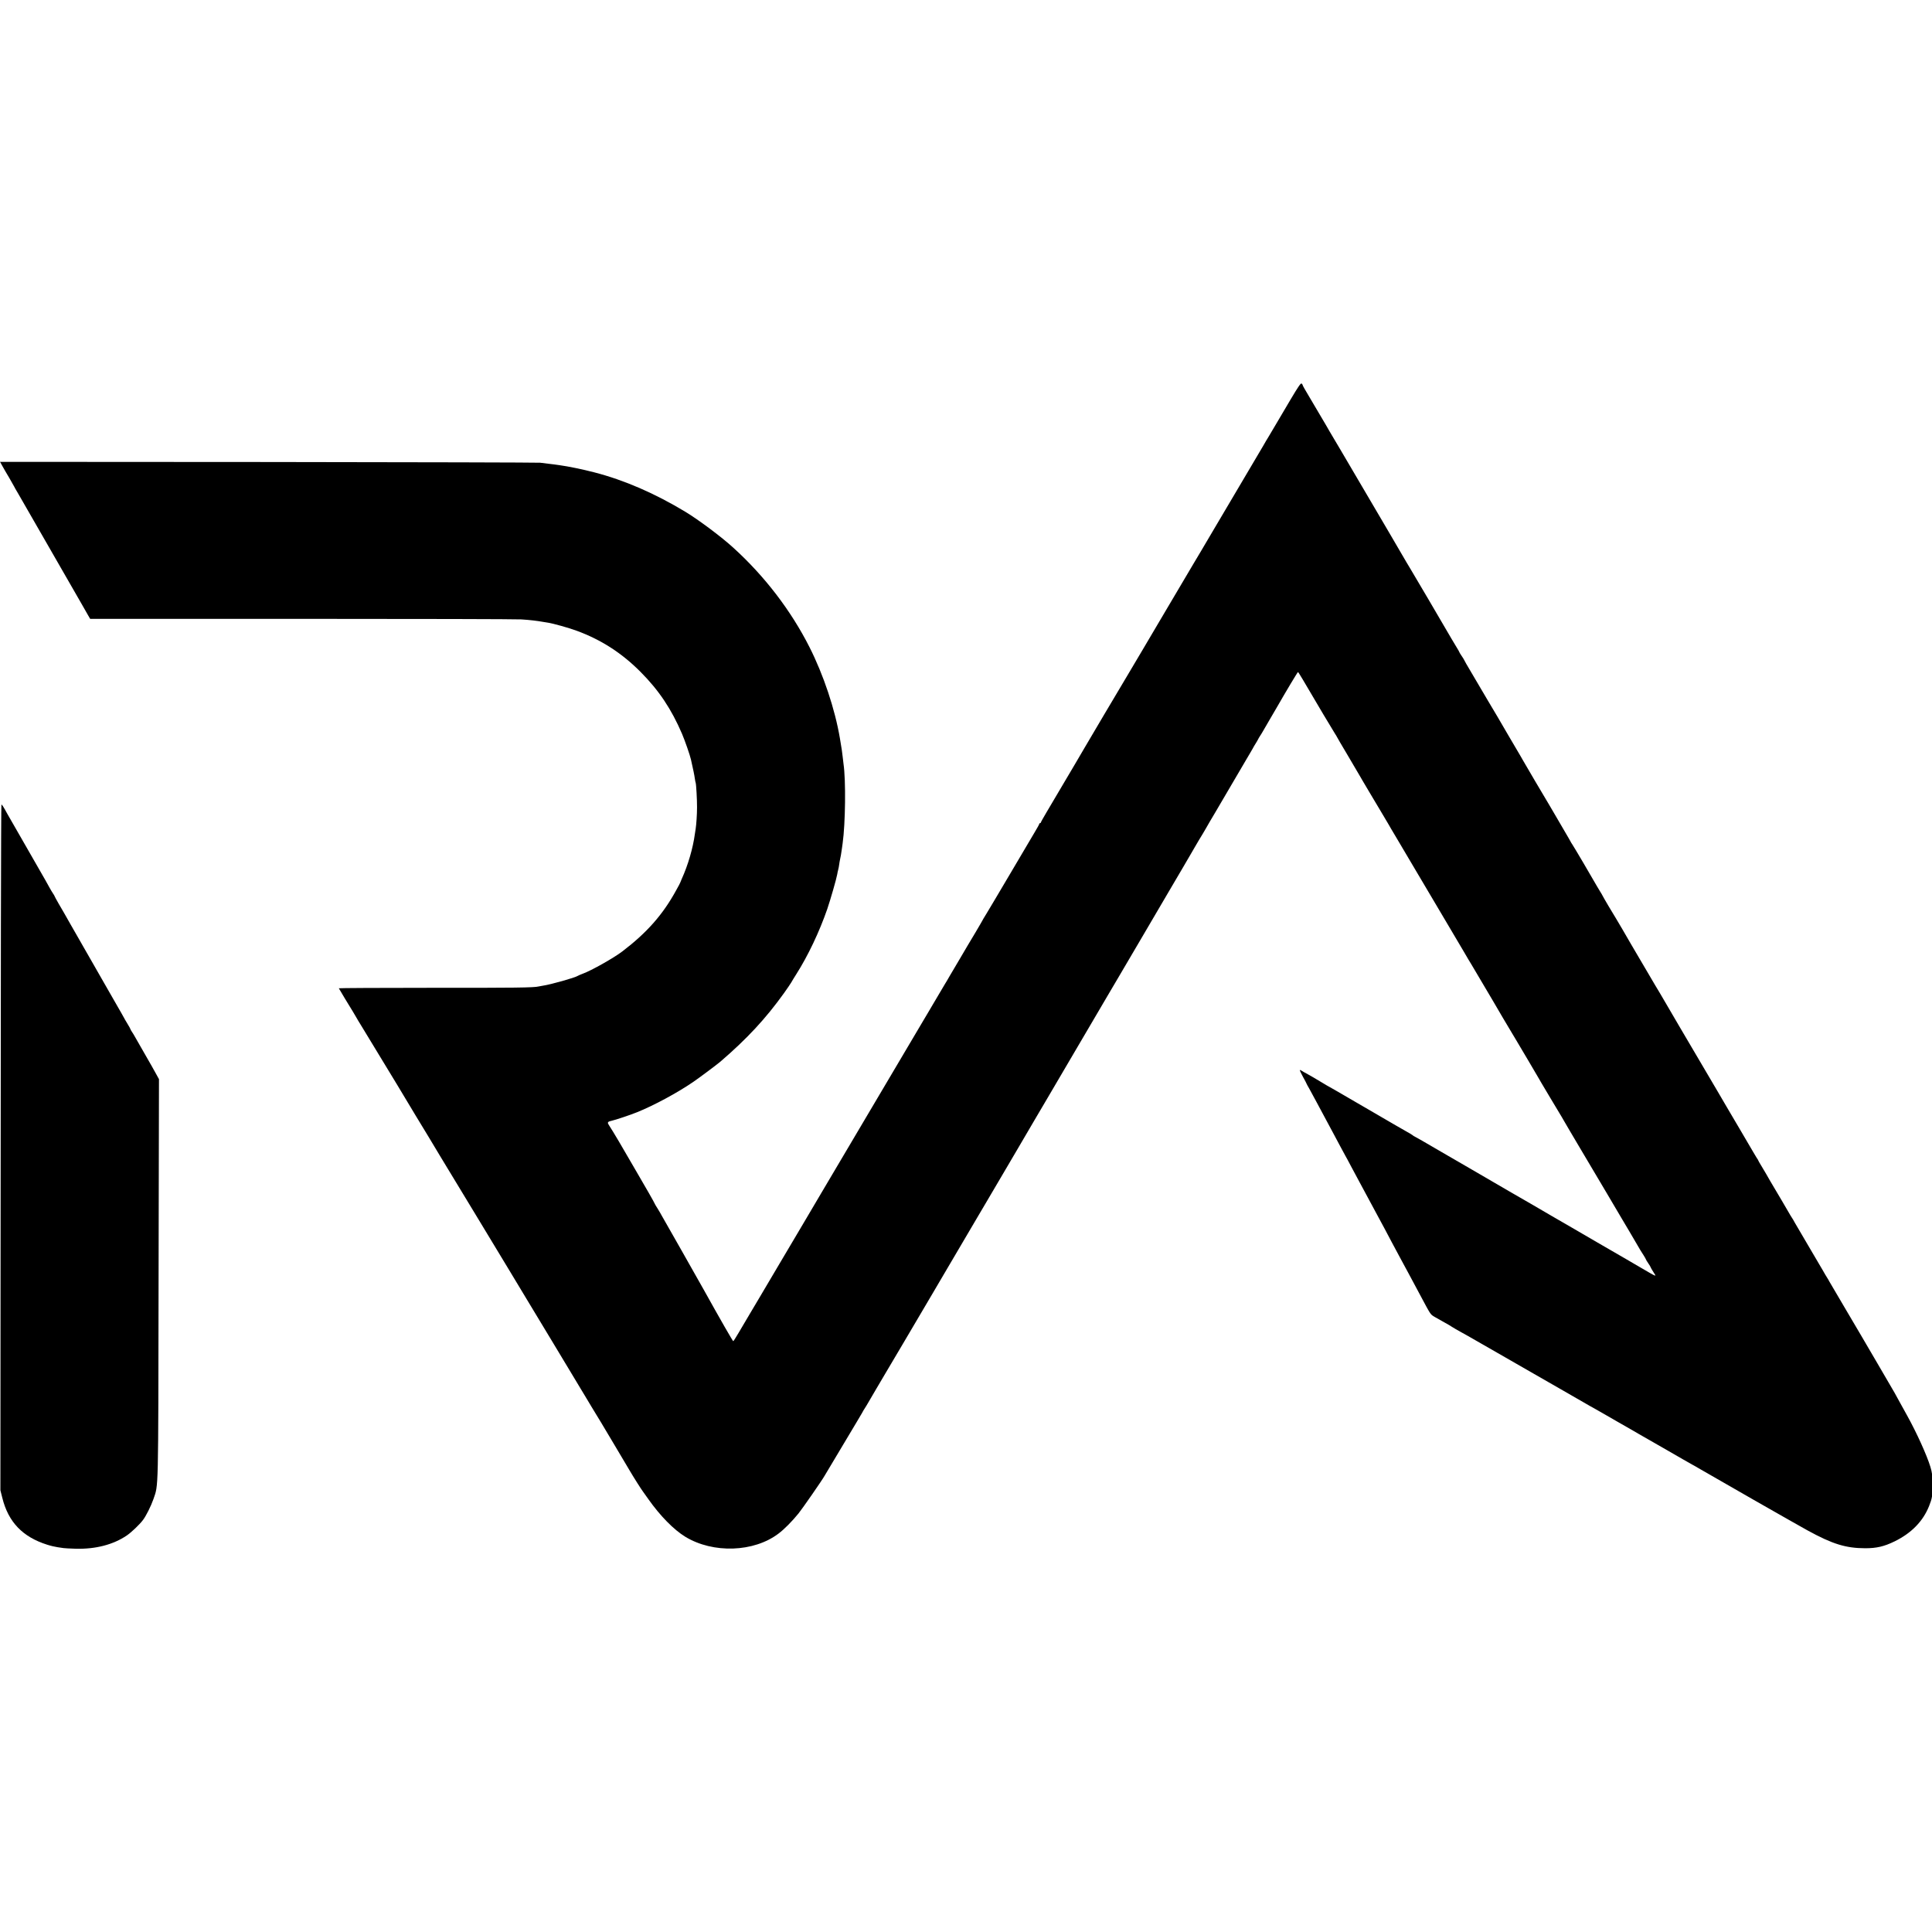
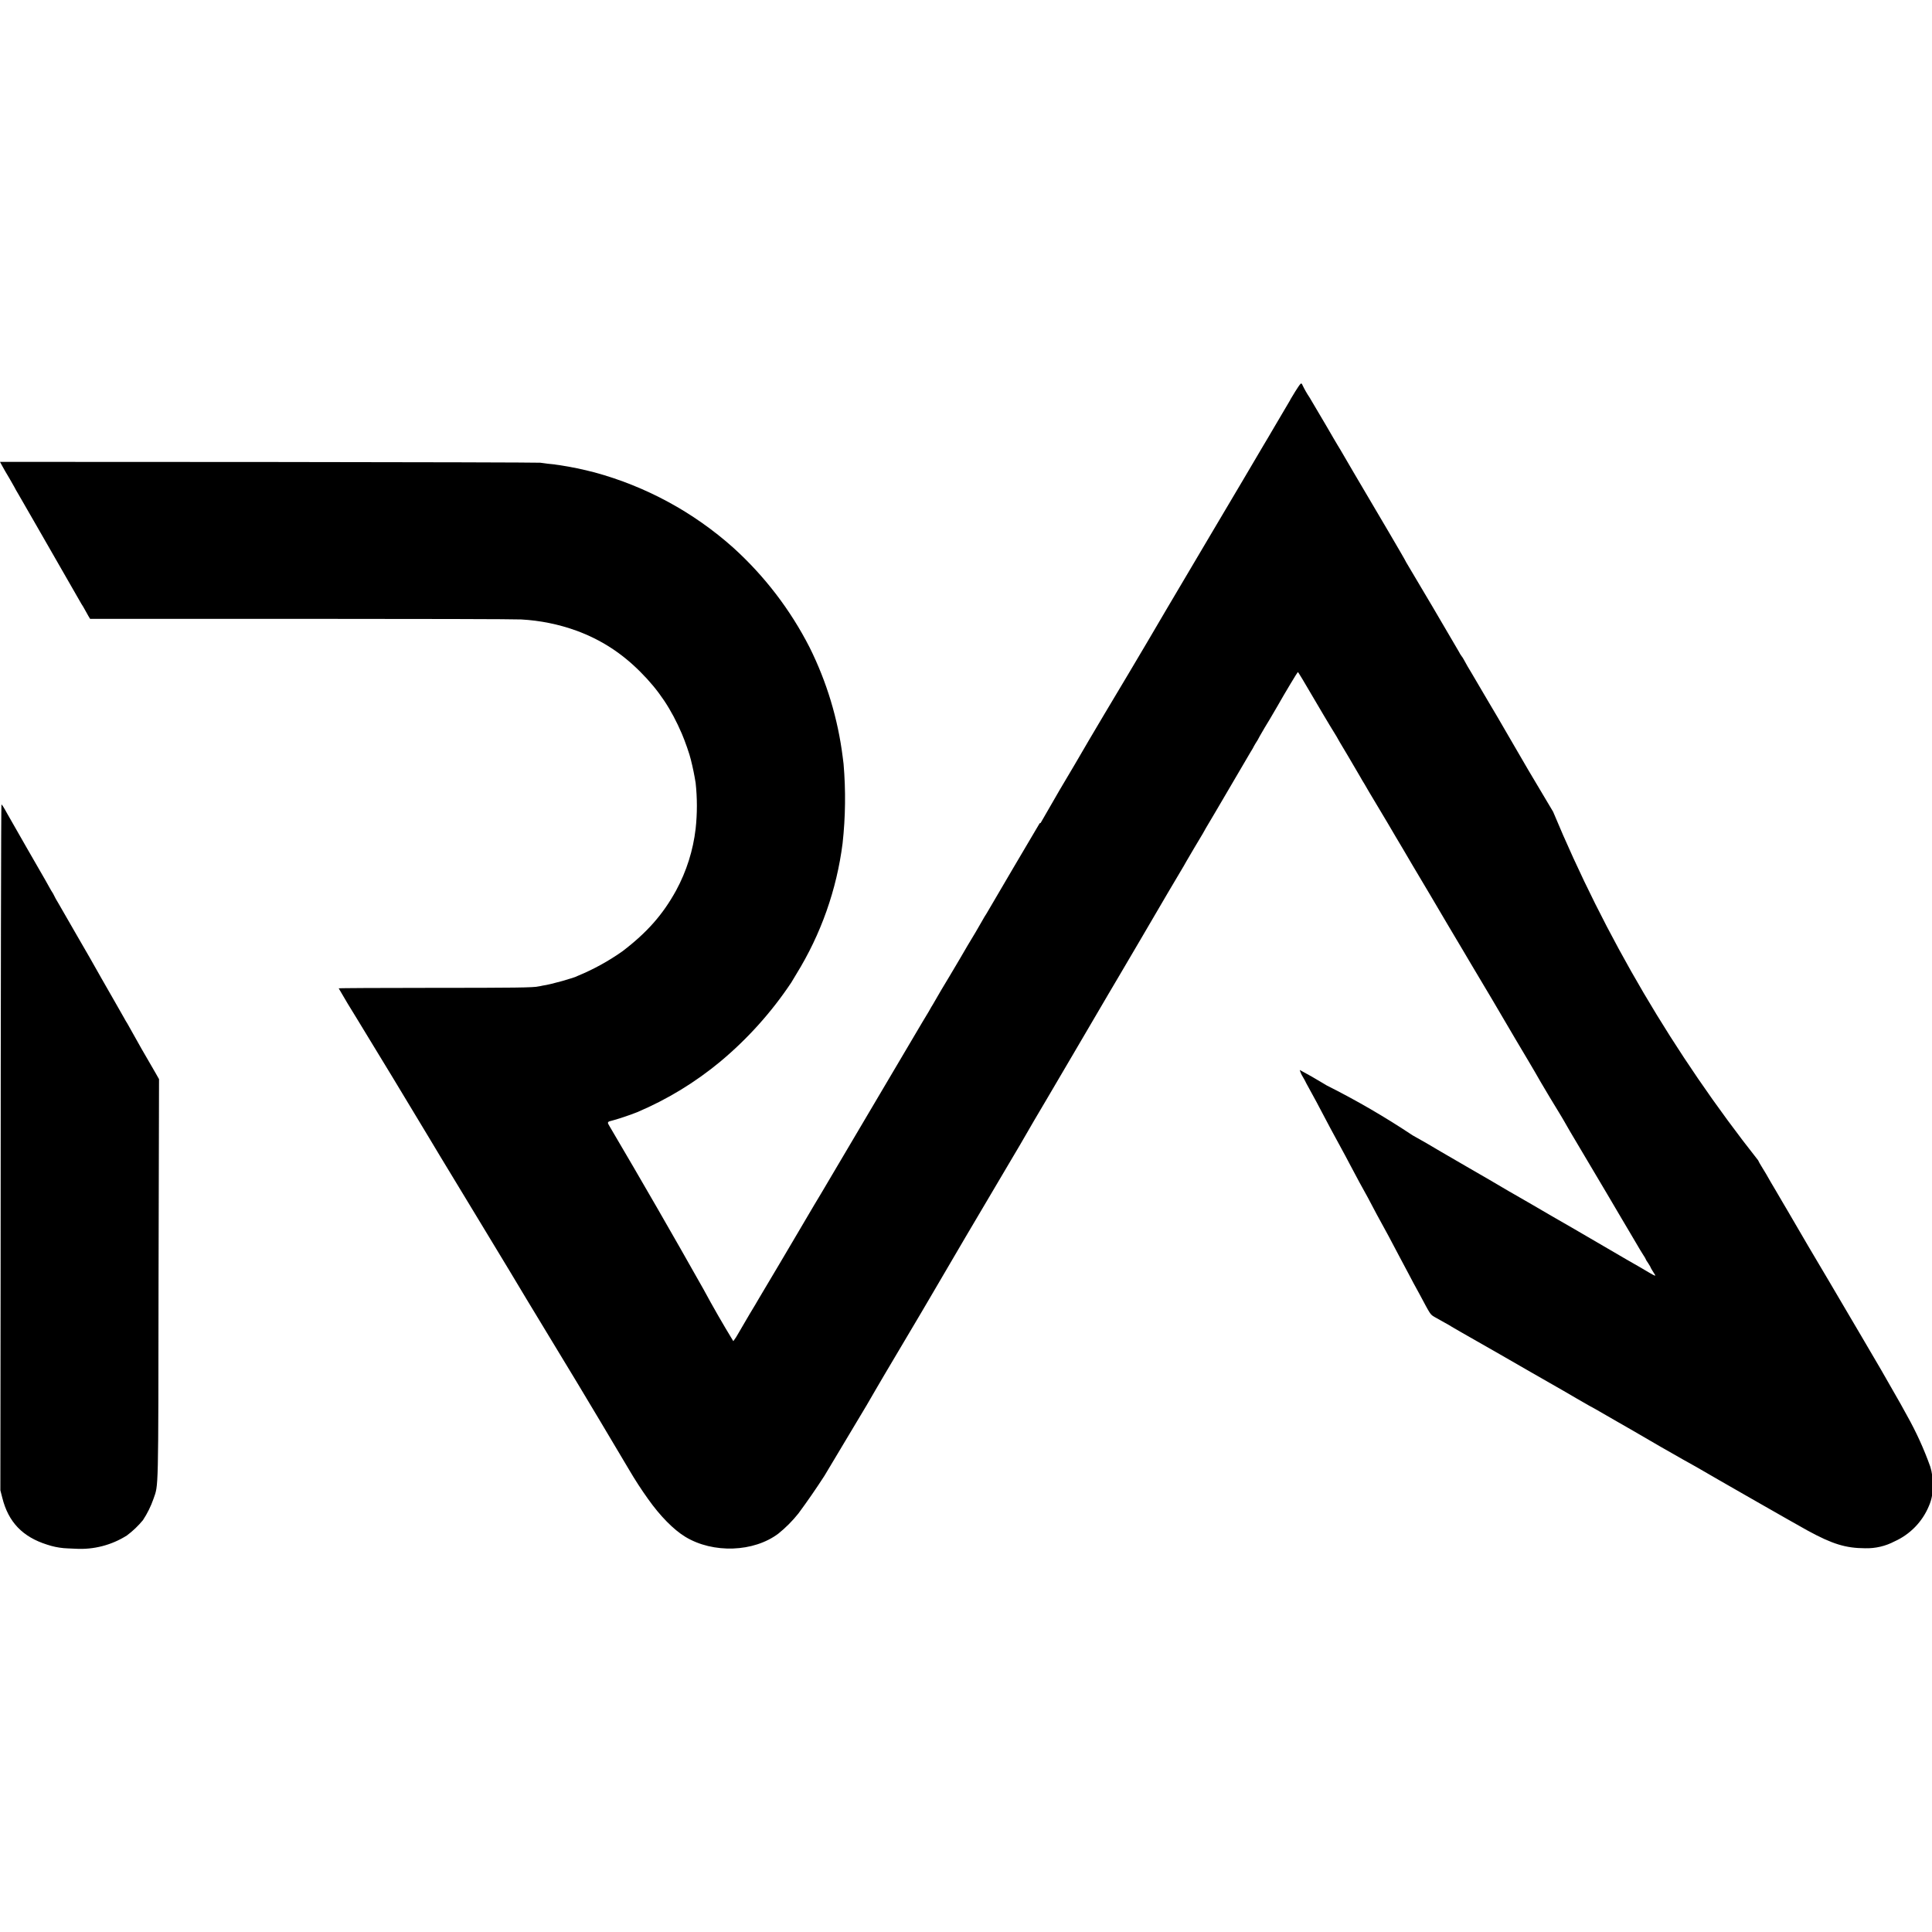
- <svg xmlns="http://www.w3.org/2000/svg" version="1.0" width="16pt" height="16pt" viewBox="0 0 16 16" preserveAspectRatio="xMidYMid meet">
-   <g transform="translate(0,16) scale(0.000655,-0.000655)" fill="#000000" stroke="none">
-     <path d="M16315 19372 c-70 -119 -161 -273 -202 -342 -41 -69 -78 -132 -83 -140 -6 -8 -31 -51 -56 -95 -26 -44 -141 -240 -257 -435 -115 -195 -291 -492 -390 -660 -99 -168 -205 -348 -237 -400 -31 -52 -184 -311 -340 -575 -155 -264 -295 -500 -310 -525 -15 -25 -93 -155 -172 -290 -232 -391 -299 -504 -309 -520 -17 -27 -221 -374 -246 -417 -13 -24 -70 -121 -126 -215 -57 -95 -143 -240 -191 -323 -49 -82 -122 -206 -162 -274 -41 -69 -74 -128 -74 -133 0 -4 -4 -8 -10 -8 -5 0 -10 -4 -10 -10 0 -5 -26 -53 -59 -107 -32 -54 -170 -287 -306 -518 -136 -231 -272 -459 -301 -507 -30 -48 -54 -89 -54 -91 0 -2 -39 -68 -86 -148 -48 -79 -94 -157 -104 -174 -9 -16 -53 -91 -97 -165 -44 -74 -101 -171 -127 -215 -25 -44 -50 -87 -56 -95 -5 -8 -40 -67 -77 -130 -37 -63 -72 -122 -78 -132 -5 -9 -29 -49 -53 -90 -24 -40 -58 -98 -76 -128 -128 -216 -731 -1235 -781 -1320 -116 -196 -478 -808 -504 -852 -20 -33 -158 -268 -187 -317 -12 -20 -64 -108 -116 -196 -52 -88 -154 -259 -225 -380 -119 -200 -169 -286 -259 -438 -17 -28 -68 -115 -114 -192 -46 -77 -110 -186 -143 -242 -33 -57 -63 -103 -66 -103 -6 0 -159 266 -376 656 -43 77 -276 489 -285 504 -22 38 -217 380 -239 420 -13 25 -39 69 -57 98 -19 29 -34 55 -34 57 0 3 -34 65 -76 138 -42 72 -120 206 -172 297 -147 256 -292 501 -325 549 -32 47 -29 55 23 67 53 12 239 74 325 109 210 84 512 247 710 383 82 56 298 218 344 257 337 290 571 542 803 865 41 58 83 119 92 135 9 17 38 64 64 105 147 231 292 536 392 825 40 118 116 381 126 440 2 17 7 38 10 48 3 11 7 29 9 40 6 44 16 102 20 117 4 13 9 45 20 120 2 14 6 43 9 65 35 249 42 797 11 1005 -2 14 -6 52 -10 85 -8 71 -11 93 -36 240 -62 366 -207 800 -384 1150 -234 463 -568 899 -964 1258 -150 137 -438 352 -603 452 -387 234 -774 402 -1153 500 -154 40 -332 76 -441 91 -33 4 -61 9 -64 9 -3 1 -36 5 -75 9 -38 4 -86 10 -105 13 -19 3 -1564 7 -3432 9 l-3397 2 28 -51 c16 -29 56 -99 90 -155 33 -57 61 -106 61 -108 0 -2 22 -41 49 -86 26 -46 128 -222 226 -393 141 -245 453 -789 576 -1002 11 -18 29 -50 40 -70 12 -21 32 -56 45 -79 l24 -41 2667 0 c1468 0 2720 -3 2783 -7 102 -6 203 -18 280 -32 14 -3 39 -7 56 -9 63 -9 271 -67 364 -102 311 -114 573 -283 810 -522 231 -232 389 -469 523 -781 36 -84 100 -268 113 -325 27 -119 44 -200 49 -240 4 -27 9 -53 11 -56 6 -11 18 -216 17 -309 0 -92 -9 -219 -17 -270 -3 -14 -7 -43 -10 -65 -24 -179 -86 -394 -167 -572 -10 -23 -19 -44 -19 -46 0 -3 -23 -47 -52 -98 -167 -305 -367 -532 -677 -769 -108 -83 -395 -245 -506 -285 -27 -10 -54 -22 -60 -26 -31 -22 -342 -110 -440 -124 -22 -4 -47 -8 -55 -10 -55 -15 -308 -18 -1353 -17 -647 0 -1175 -3 -1173 -6 13 -25 137 -230 176 -292 25 -41 49 -82 53 -90 4 -8 25 -44 48 -80 33 -53 385 -633 464 -764 136 -228 204 -340 232 -386 19 -30 93 -152 164 -270 71 -118 133 -222 138 -230 11 -17 187 -308 497 -820 115 -190 286 -473 381 -630 95 -157 197 -325 226 -375 29 -49 179 -297 332 -550 153 -253 285 -473 295 -490 9 -16 32 -55 51 -85 19 -30 41 -67 49 -81 12 -22 180 -299 211 -349 26 -44 304 -509 354 -595 53 -91 157 -255 177 -280 4 -5 33 -46 64 -90 150 -213 322 -388 469 -478 352 -214 868 -196 1179 41 74 56 168 151 252 254 52 65 295 415 329 475 16 28 352 590 402 673 25 41 57 95 71 120 13 25 28 50 32 55 4 6 17 26 28 45 11 19 64 109 117 200 54 91 106 179 115 195 10 17 111 188 225 380 114 193 216 366 227 385 11 19 81 138 155 263 73 125 142 241 151 257 65 112 301 513 406 690 18 30 71 120 118 200 47 80 161 273 253 430 93 157 176 299 185 315 10 17 85 145 167 285 83 140 159 269 169 287 26 44 200 341 354 603 246 418 403 685 420 715 9 17 61 104 115 195 54 91 182 309 285 485 103 176 261 446 352 600 90 154 177 303 194 330 16 28 33 58 39 67 5 9 24 40 41 70 17 29 40 69 51 88 22 39 98 167 113 190 5 8 22 38 38 65 15 28 68 118 117 200 131 223 353 601 393 670 19 33 43 74 53 90 10 17 23 39 29 50 5 11 21 38 35 60 14 22 28 47 32 55 3 8 14 26 23 40 10 14 26 41 37 60 10 19 51 89 90 155 39 66 81 139 94 161 104 182 255 434 260 434 6 0 41 -59 321 -535 72 -121 139 -232 149 -247 10 -15 19 -29 19 -31 0 -3 64 -112 142 -243 78 -132 149 -252 157 -267 9 -16 21 -36 26 -45 6 -9 44 -73 84 -142 41 -69 108 -181 149 -250 41 -69 84 -141 95 -160 10 -19 54 -93 97 -165 42 -71 137 -231 210 -355 73 -124 174 -295 225 -380 50 -85 151 -254 222 -375 72 -121 162 -274 201 -340 38 -66 81 -138 95 -160 40 -67 260 -438 278 -470 16 -29 220 -376 239 -405 5 -8 24 -40 42 -70 18 -30 91 -154 163 -275 72 -121 134 -227 138 -235 4 -8 13 -24 20 -35 7 -11 59 -99 116 -195 57 -96 111 -186 120 -200 8 -14 21 -34 27 -45 6 -11 19 -34 30 -52 10 -17 44 -74 73 -125 30 -51 87 -147 126 -213 134 -224 261 -440 350 -590 49 -82 128 -217 177 -300 49 -82 93 -157 98 -165 8 -13 101 -171 140 -239 9 -14 28 -45 43 -68 15 -24 27 -45 27 -48 0 -4 14 -26 30 -50 17 -24 30 -46 30 -50 0 -3 16 -31 35 -61 41 -64 56 -70 -162 57 -83 49 -167 97 -185 108 -18 10 -100 58 -183 106 -82 48 -166 96 -185 107 -19 11 -147 86 -285 166 -137 80 -263 153 -280 162 -16 10 -129 75 -250 146 -121 70 -233 135 -248 143 -16 9 -36 21 -45 26 -36 22 -442 258 -507 295 -16 9 -178 103 -359 208 -180 106 -331 192 -334 192 -3 0 -13 6 -21 14 -9 7 -41 27 -71 43 -30 17 -95 54 -145 83 -49 29 -121 71 -160 93 -38 22 -117 68 -175 102 -58 34 -125 73 -150 87 -25 14 -96 55 -158 92 -101 59 -167 97 -227 130 -11 6 -31 19 -45 27 -42 27 -225 133 -230 134 -3 0 -18 9 -33 19 -15 10 -30 17 -32 14 -3 -3 15 -42 40 -87 25 -45 45 -83 45 -86 0 -2 15 -30 34 -62 18 -32 59 -107 91 -168 51 -97 103 -194 220 -410 18 -33 54 -100 80 -150 26 -49 55 -103 65 -120 10 -16 41 -75 70 -130 29 -55 78 -147 110 -205 31 -58 79 -145 105 -195 26 -49 77 -144 113 -210 84 -155 129 -239 187 -350 26 -49 76 -142 110 -205 35 -63 79 -146 100 -185 20 -38 47 -88 59 -110 12 -22 50 -92 83 -155 148 -277 136 -259 194 -294 30 -18 86 -49 124 -70 39 -21 81 -46 95 -56 14 -9 61 -37 105 -61 44 -24 88 -48 97 -54 88 -50 324 -186 368 -211 30 -17 222 -127 425 -244 204 -117 390 -224 415 -238 25 -14 99 -57 165 -95 66 -39 140 -81 165 -95 25 -13 101 -57 170 -96 69 -40 145 -84 170 -98 40 -23 104 -59 208 -119 17 -11 47 -27 65 -38 248 -143 313 -180 377 -216 41 -23 126 -72 189 -109 62 -36 115 -66 116 -66 2 0 38 -21 81 -46 160 -94 1245 -714 1379 -787 316 -173 482 -224 728 -225 143 0 239 22 372 87 212 104 358 253 435 445 40 100 45 131 44 281 -1 109 -5 144 -27 217 -45 147 -172 428 -294 648 -17 30 -54 98 -83 150 -29 52 -64 115 -77 140 -14 25 -110 190 -214 367 -104 177 -197 336 -206 352 -10 17 -103 175 -208 353 -104 177 -193 329 -198 337 -4 9 -15 28 -25 43 -9 14 -35 57 -56 95 -22 37 -105 178 -184 313 -80 135 -156 265 -170 290 -13 25 -28 50 -32 55 -5 6 -32 51 -60 100 -29 50 -60 104 -70 120 -10 17 -46 77 -80 135 -62 104 -82 138 -119 204 -11 18 -38 64 -60 101 -23 37 -41 69 -41 72 0 3 -8 17 -19 31 -10 15 -29 47 -43 72 -14 25 -92 158 -173 295 -81 138 -155 264 -165 280 -9 17 -62 107 -117 200 -264 448 -439 745 -471 800 -61 106 -68 118 -152 260 -46 77 -91 154 -100 171 -10 17 -38 64 -63 105 -45 76 -269 456 -305 519 -57 100 -168 289 -187 320 -30 46 -169 282 -174 295 -2 6 -15 27 -28 48 -13 21 -32 53 -42 70 -62 110 -296 507 -312 529 -10 15 -19 29 -19 31 0 2 -44 78 -97 168 -53 90 -110 187 -125 214 -16 28 -39 66 -51 87 -55 91 -314 530 -327 555 -8 15 -26 46 -39 68 -13 22 -82 139 -153 260 -70 121 -132 227 -137 235 -5 8 -59 98 -119 200 -60 102 -152 259 -205 348 -54 90 -97 166 -97 169 0 2 -13 24 -30 48 -16 24 -30 46 -30 50 0 3 -12 24 -27 48 -14 23 -47 78 -73 122 -105 182 -494 843 -520 885 -16 25 -37 61 -48 80 -10 19 -111 190 -222 380 -375 637 -603 1025 -614 1045 -6 11 -44 74 -83 140 -39 66 -82 138 -94 161 -19 32 -165 280 -209 354 -63 105 -90 153 -90 160 0 4 -6 12 -13 18 -10 9 -41 -36 -142 -206z" />
-     <path d="M18 14253 c-5 -10 -9 -2118 -11 -5898 l-2 -2770 24 -95 c76 -307 257 -495 567 -593 43 -14 103 -28 133 -32 30 -4 63 -9 75 -11 12 -2 80 -6 151 -8 252 -7 477 51 649 168 58 40 160 137 203 194 41 54 103 179 134 268 63 188 60 31 64 2792 l5 2515 -39 71 c-21 39 -80 143 -131 231 -51 88 -106 185 -123 215 -17 30 -38 67 -49 82 -10 14 -18 29 -18 32 0 4 -18 36 -40 72 -22 36 -40 67 -40 69 0 2 -57 101 -126 221 -69 121 -140 244 -157 274 -17 30 -62 109 -100 175 -38 66 -96 167 -129 225 -33 58 -69 121 -80 140 -11 19 -50 87 -86 150 -81 144 -88 155 -151 263 -28 49 -51 91 -51 94 0 3 -8 17 -18 31 -11 15 -32 52 -49 82 -17 30 -39 71 -50 90 -11 19 -118 206 -238 415 -120 209 -229 398 -241 420 -51 94 -72 126 -76 118z" />
-   </g>
+ <svg xmlns="http://www.w3.org/2000/svg" version="1" width="21.333" height="21.333" viewBox="0 0 16 16">
+   <path d="M10.686 3.311a74.28 74.28 0 0 1-.132.224l-.054.092-.037.062-.168.285-.256.432-.155.262-.223.377a74.132 74.132 0 0 1-.315.534l-.203.34a41.266 41.266 0 0 0-.244.415l-.125.211a35.508 35.508 0 0 0-.154.267c0 .002-.003.005-.007.005a.007.007 0 0 0-.006.006 153.213 153.213 0 0 0-.436.741.893.893 0 0 0-.036.06l-.056.097a10.287 10.287 0 0 0-.132.223l-.083.14a9.04 9.04 0 0 0-.138.234c-.004.006-.02.032-.035.06l-.05.083A1207.01 1207.01 0 0 0 6.8 9.884c-.014.021-.104.175-.123.207l-.076.129-.147.249-.17.286c-.011.019-.044.076-.075.126l-.093.159a.504.504 0 0 1-.043.067 9.26 9.26 0 0 1-.247-.43 78.697 78.697 0 0 0-.778-1.35c-.02-.032-.019-.037.015-.045.035-.008.157-.048.213-.071a2.767 2.767 0 0 0 .69-.42 3.07 3.07 0 0 0 .587-.654l.042-.07a2.711 2.711 0 0 0 .383-1.083 3.37 3.37 0 0 0 .008-.658l-.007-.056a2.825 2.825 0 0 0-.275-.91 2.882 2.882 0 0 0-.631-.824 2.847 2.847 0 0 0-1.15-.624 2.86 2.86 0 0 0-.29-.06c-.021-.002-.04-.006-.041-.006a1.788 1.788 0 0 1-.118-.014c-.013-.002-1.025-.005-2.248-.006L0 3.825l.018.033c.01.02.037.065.059.102l.04.07a.84.84 0 0 0 .032.057l.148.257.377.657c.008.011.02.032.027.045l.029.052.016.027h1.747c.961 0 1.781.002 1.822.005a1.602 1.602 0 0 1 .459.093c.204.075.375.186.53.342.152.152.255.307.343.512.024.055.066.175.074.213a2.135 2.135 0 0 1 .04.194 1.75 1.75 0 0 1 0 .379 1.416 1.416 0 0 1-.162.512c-.11.2-.241.348-.444.503a1.895 1.895 0 0 1-.371.204c-.02.014-.224.072-.288.08-.015.004-.031.006-.036.007-.036.01-.202.012-.887.012-.423 0-.77.002-.768.004a7.933 7.933 0 0 0 .15.25 147.93 147.93 0 0 1 .595.982l.09.15.326.538.25.413.147.245.218.36a78.892 78.892 0 0 1 .397.659l.232.39a3.161 3.161 0 0 0 .157.242c.099.14.211.254.308.313.23.14.568.128.772-.027a1.07 1.07 0 0 0 .165-.166 6.1 6.1 0 0 0 .215-.311 135.724 135.724 0 0 1 .35-.585l.076-.131.075-.128a114.184 114.184 0 0 1 .297-.501l.101-.172.099-.169a92.115 92.115 0 0 1 .343-.583l.166-.281a25.161 25.161 0 0 0 .23-.393l.111-.188.232-.395.275-.469.075-.127.187-.318.23-.393.128-.216.025-.044.027-.046.034-.058.074-.124.024-.043.077-.13a221.586 221.586 0 0 0 .292-.498l.02-.033a.462.462 0 0 1 .022-.04.53.53 0 0 0 .036-.062 4.491 4.491 0 0 1 .083-.14l.062-.106c.068-.12.167-.284.17-.284.004 0 .027.038.21.35a9.805 9.805 0 0 0 .11.182c0 .002.042.074.094.16l.102.174.017.03c.004.006.03.048.055.093l.098.164.062.104.064.109c.027.046.09.15.137.232l.148.249.145.246.132.222.062.105a58.092 58.092 0 0 1 .339.573l.027.046.107.18a9.94 9.94 0 0 1 .103.177l.076.128.079.13.018.03a.934.934 0 0 0 .02.034l.047.082.083.14.229.386.116.197.064.108.092.156.028.045a.21.21 0 0 1 .018.031c0 .003.009.017.02.033.01.016.019.03.019.033 0 .002.01.02.023.04.027.042.036.046-.106-.038l-.122-.07-.12-.07-.12-.07-.187-.109-.184-.106-.163-.095-.163-.094-.03-.017c-.023-.014-.289-.17-.331-.193l-.236-.137a7.374 7.374 0 0 0-.232-.134 6.7 6.7 0 0 0-.711-.413l-.03-.018a3.965 3.965 0 0 0-.193-.11.216.216 0 0 0 .026.058.66.66 0 0 1 .03.056l.022.04.06.11a23.791 23.791 0 0 0 .239.446l.045.085.072.135.07.127.073.138a15.5 15.5 0 0 1 .195.363l.065.122a6.558 6.558 0 0 0 .093.173c.097.182.09.17.127.193l.082.046c.025.013.053.03.062.036l.069.04.063.036a80.88 80.88 0 0 1 .52.298l.271.155.108.063.108.062c.017.008.067.037.112.063l.111.064.136.078.043.025a26.036 26.036 0 0 0 .37.213l.077.043.053.03c.105.062.815.468.903.516.207.113.316.146.477.147a.494.494 0 0 0 .244-.057.554.554 0 0 0 .284-.292.367.367 0 0 0 .03-.184.41.41 0 0 0-.018-.142 2.742 2.742 0 0 0-.193-.424l-.054-.098a30.106 30.106 0 0 0-.326-.563l-.136-.231-.13-.221a51.712 51.712 0 0 1-.345-.587l-.046-.078-.052-.089a4.873 4.873 0 0 1-.078-.134l-.04-.066a.41.41 0 0 1-.026-.047 12.291 12.291 0 0 1-1.698-2.887l-.034-.057a33.494 33.494 0 0 1-.34-.578 18.577 18.577 0 0 0-.167-.285l-.134-.228a1.987 1.987 0 0 1-.064-.111.22.22 0 0 0-.02-.031.194.194 0 0 1-.02-.033 80.719 80.719 0 0 0-.438-.743c-.005-.013-.071-.125-.144-.25-.246-.417-.395-.67-.402-.684-.004-.007-.03-.048-.055-.092l-.061-.105-.137-.232a.831.831 0 0 1-.06-.105c0-.002-.003-.008-.008-.012-.006-.005-.027.024-.093.135zM.012 6.664c-.003.007-.006 1.388-.007 3.863l-.002 1.815.016.062c.05.201.168.324.371.388a.608.608 0 0 0 .137.029c.007 0 .052.004.099.005a.716.716 0 0 0 .425-.11.763.763 0 0 0 .133-.127.796.796 0 0 0 .087-.176c.042-.123.04-.02.042-1.829l.004-1.647-.026-.046a18.072 18.072 0 0 1-.236-.414.6.6 0 0 1-.027-.046l-.082-.144-.103-.18a23.264 23.264 0 0 0-.202-.353 31.595 31.595 0 0 1-.057-.099l-.099-.172a.801.801 0 0 1-.045-.082.771.771 0 0 1-.032-.054l-.033-.059-.156-.271-.157-.275c-.034-.062-.048-.083-.05-.078z" />
</svg>
